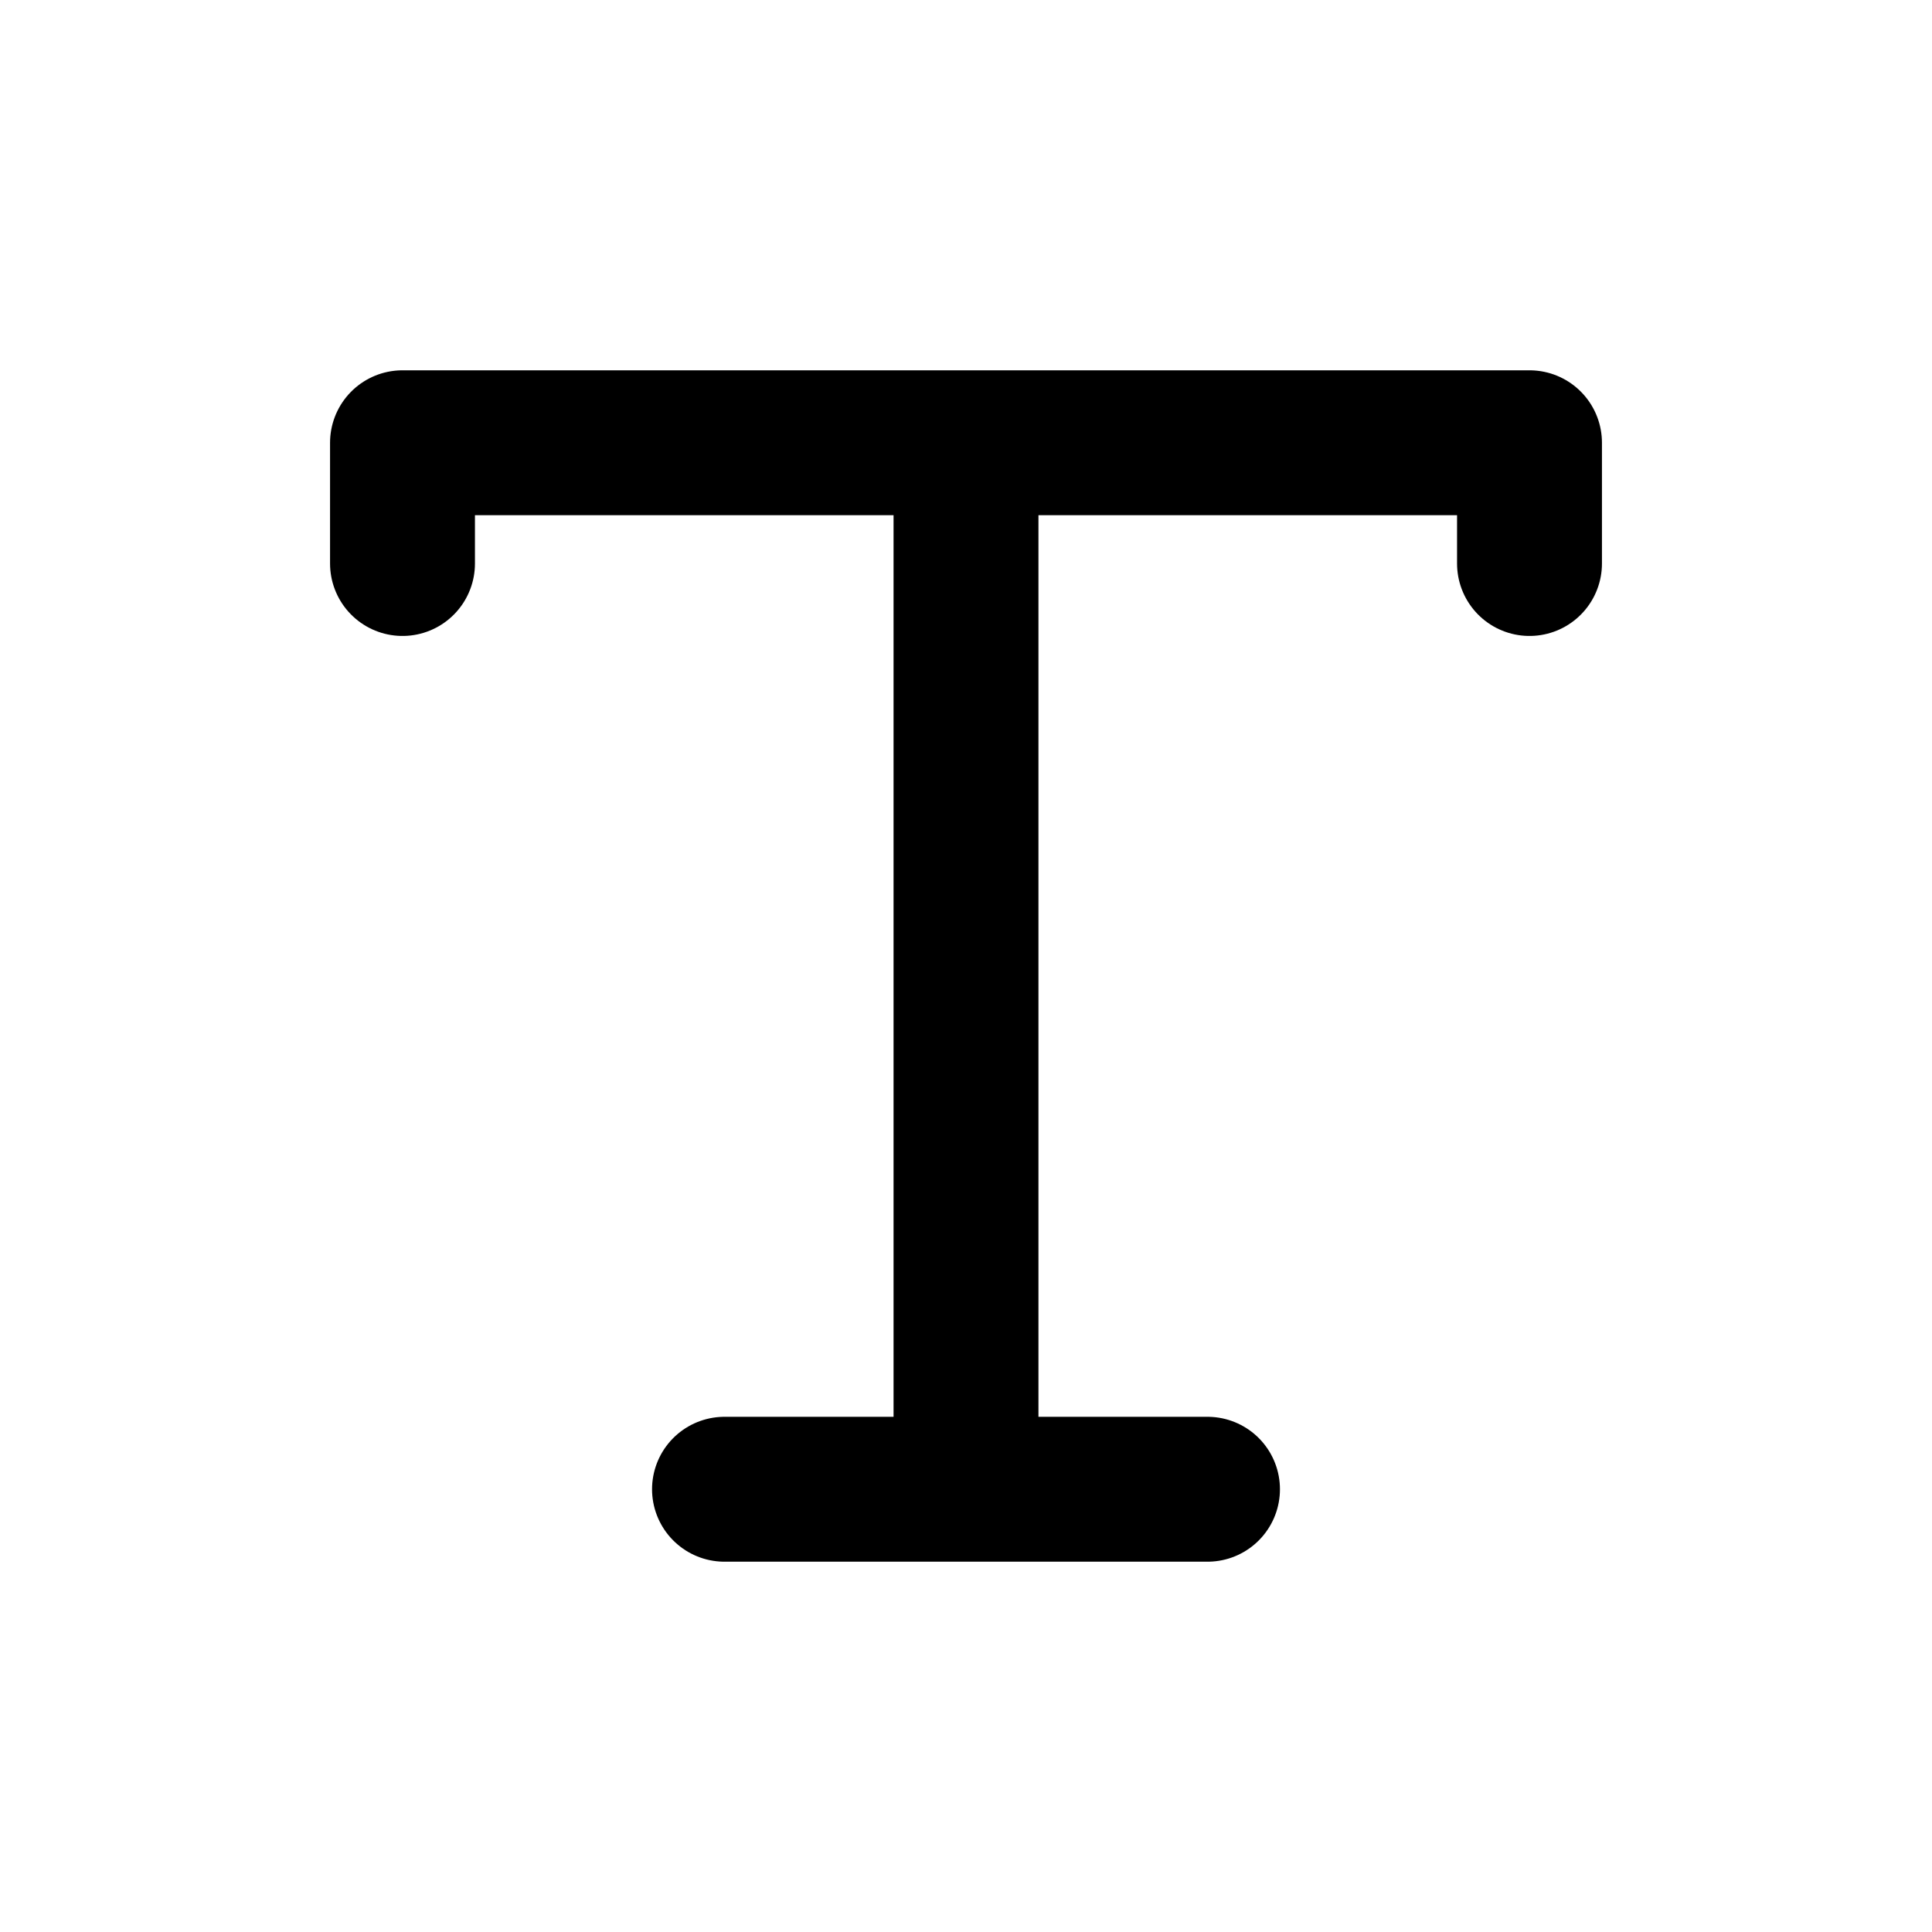
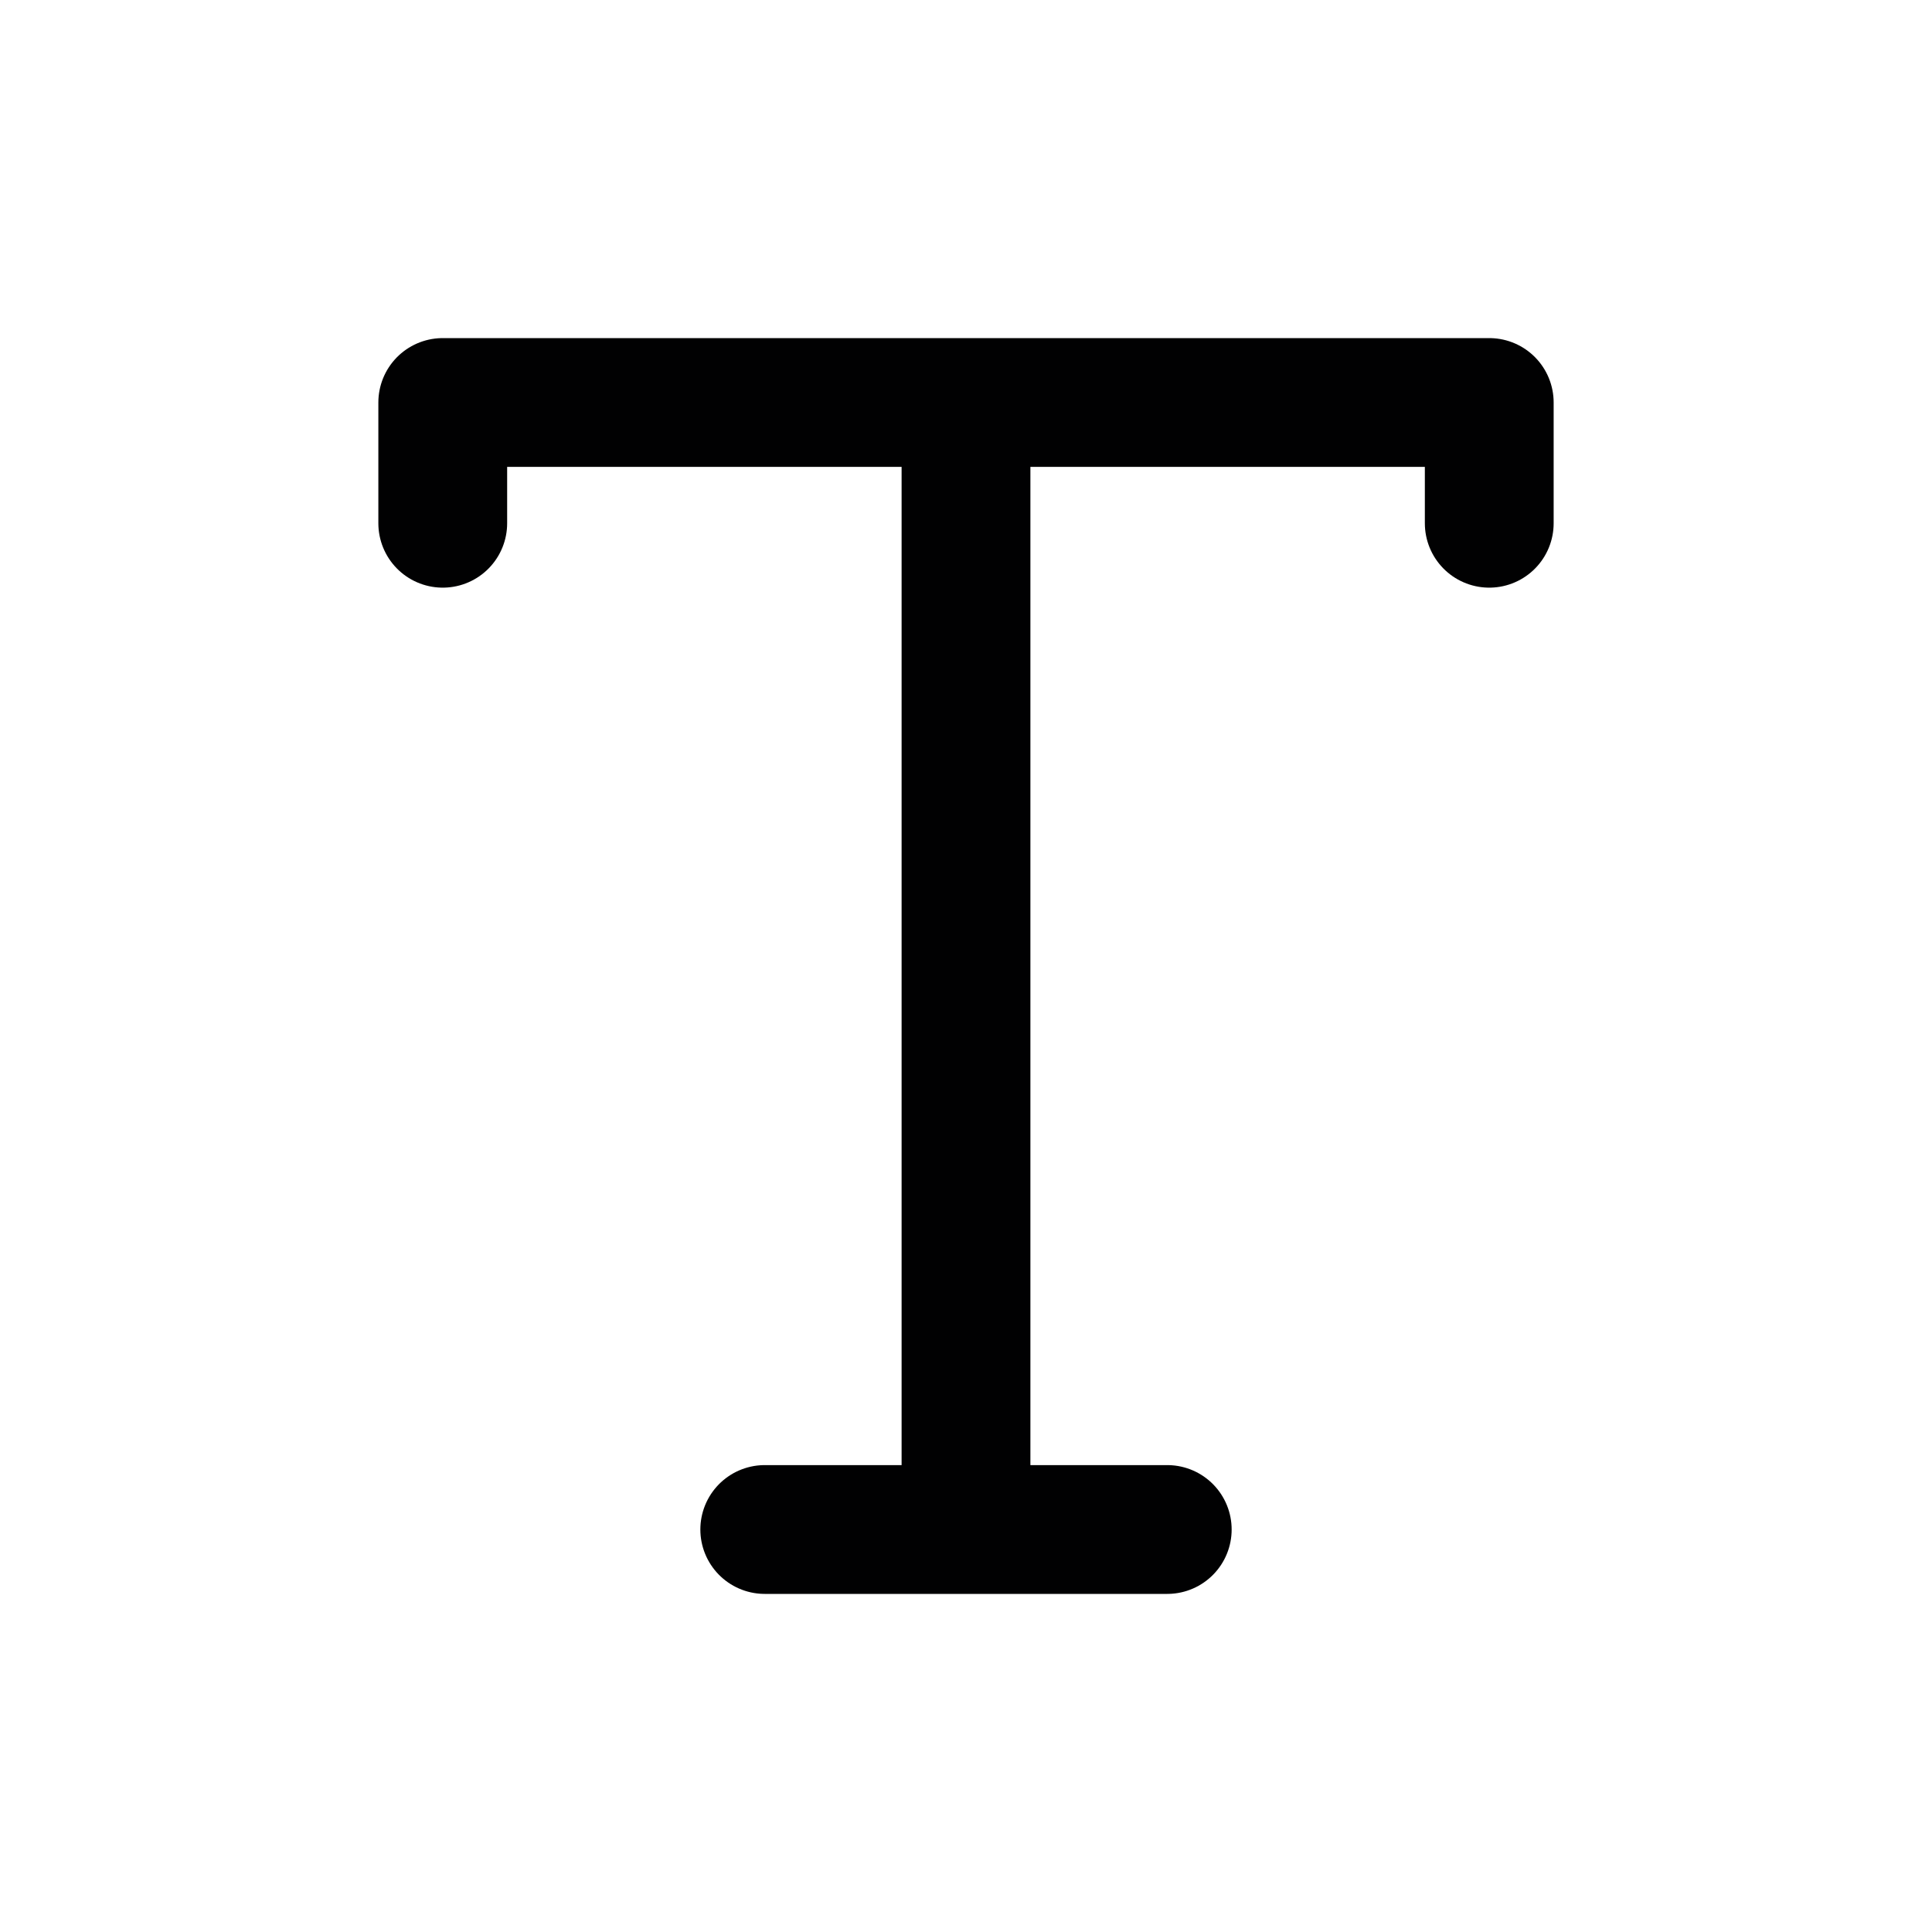
- <svg xmlns="http://www.w3.org/2000/svg" width="24" height="24" viewBox="0 0 24 24">
-   <path d="M5,7 V5.5 h14 V7 M12,5.5 V18.5 M9,18.5 h6" fill="none" stroke="currentColor" stroke-width="1.8" stroke-linecap="round" stroke-linejoin="round" />
+ <svg xmlns="http://www.w3.org/2000/svg" width="24" height="24" viewBox="0 0 24 24" fill="none" stroke="#010102" stroke-width="1.6" stroke-linecap="round" stroke-linejoin="round" color="#E8405A">
+   <path d="M5.5 6.5V5h13v1.5M12 5v14M9.5 19h5" />
</svg>
